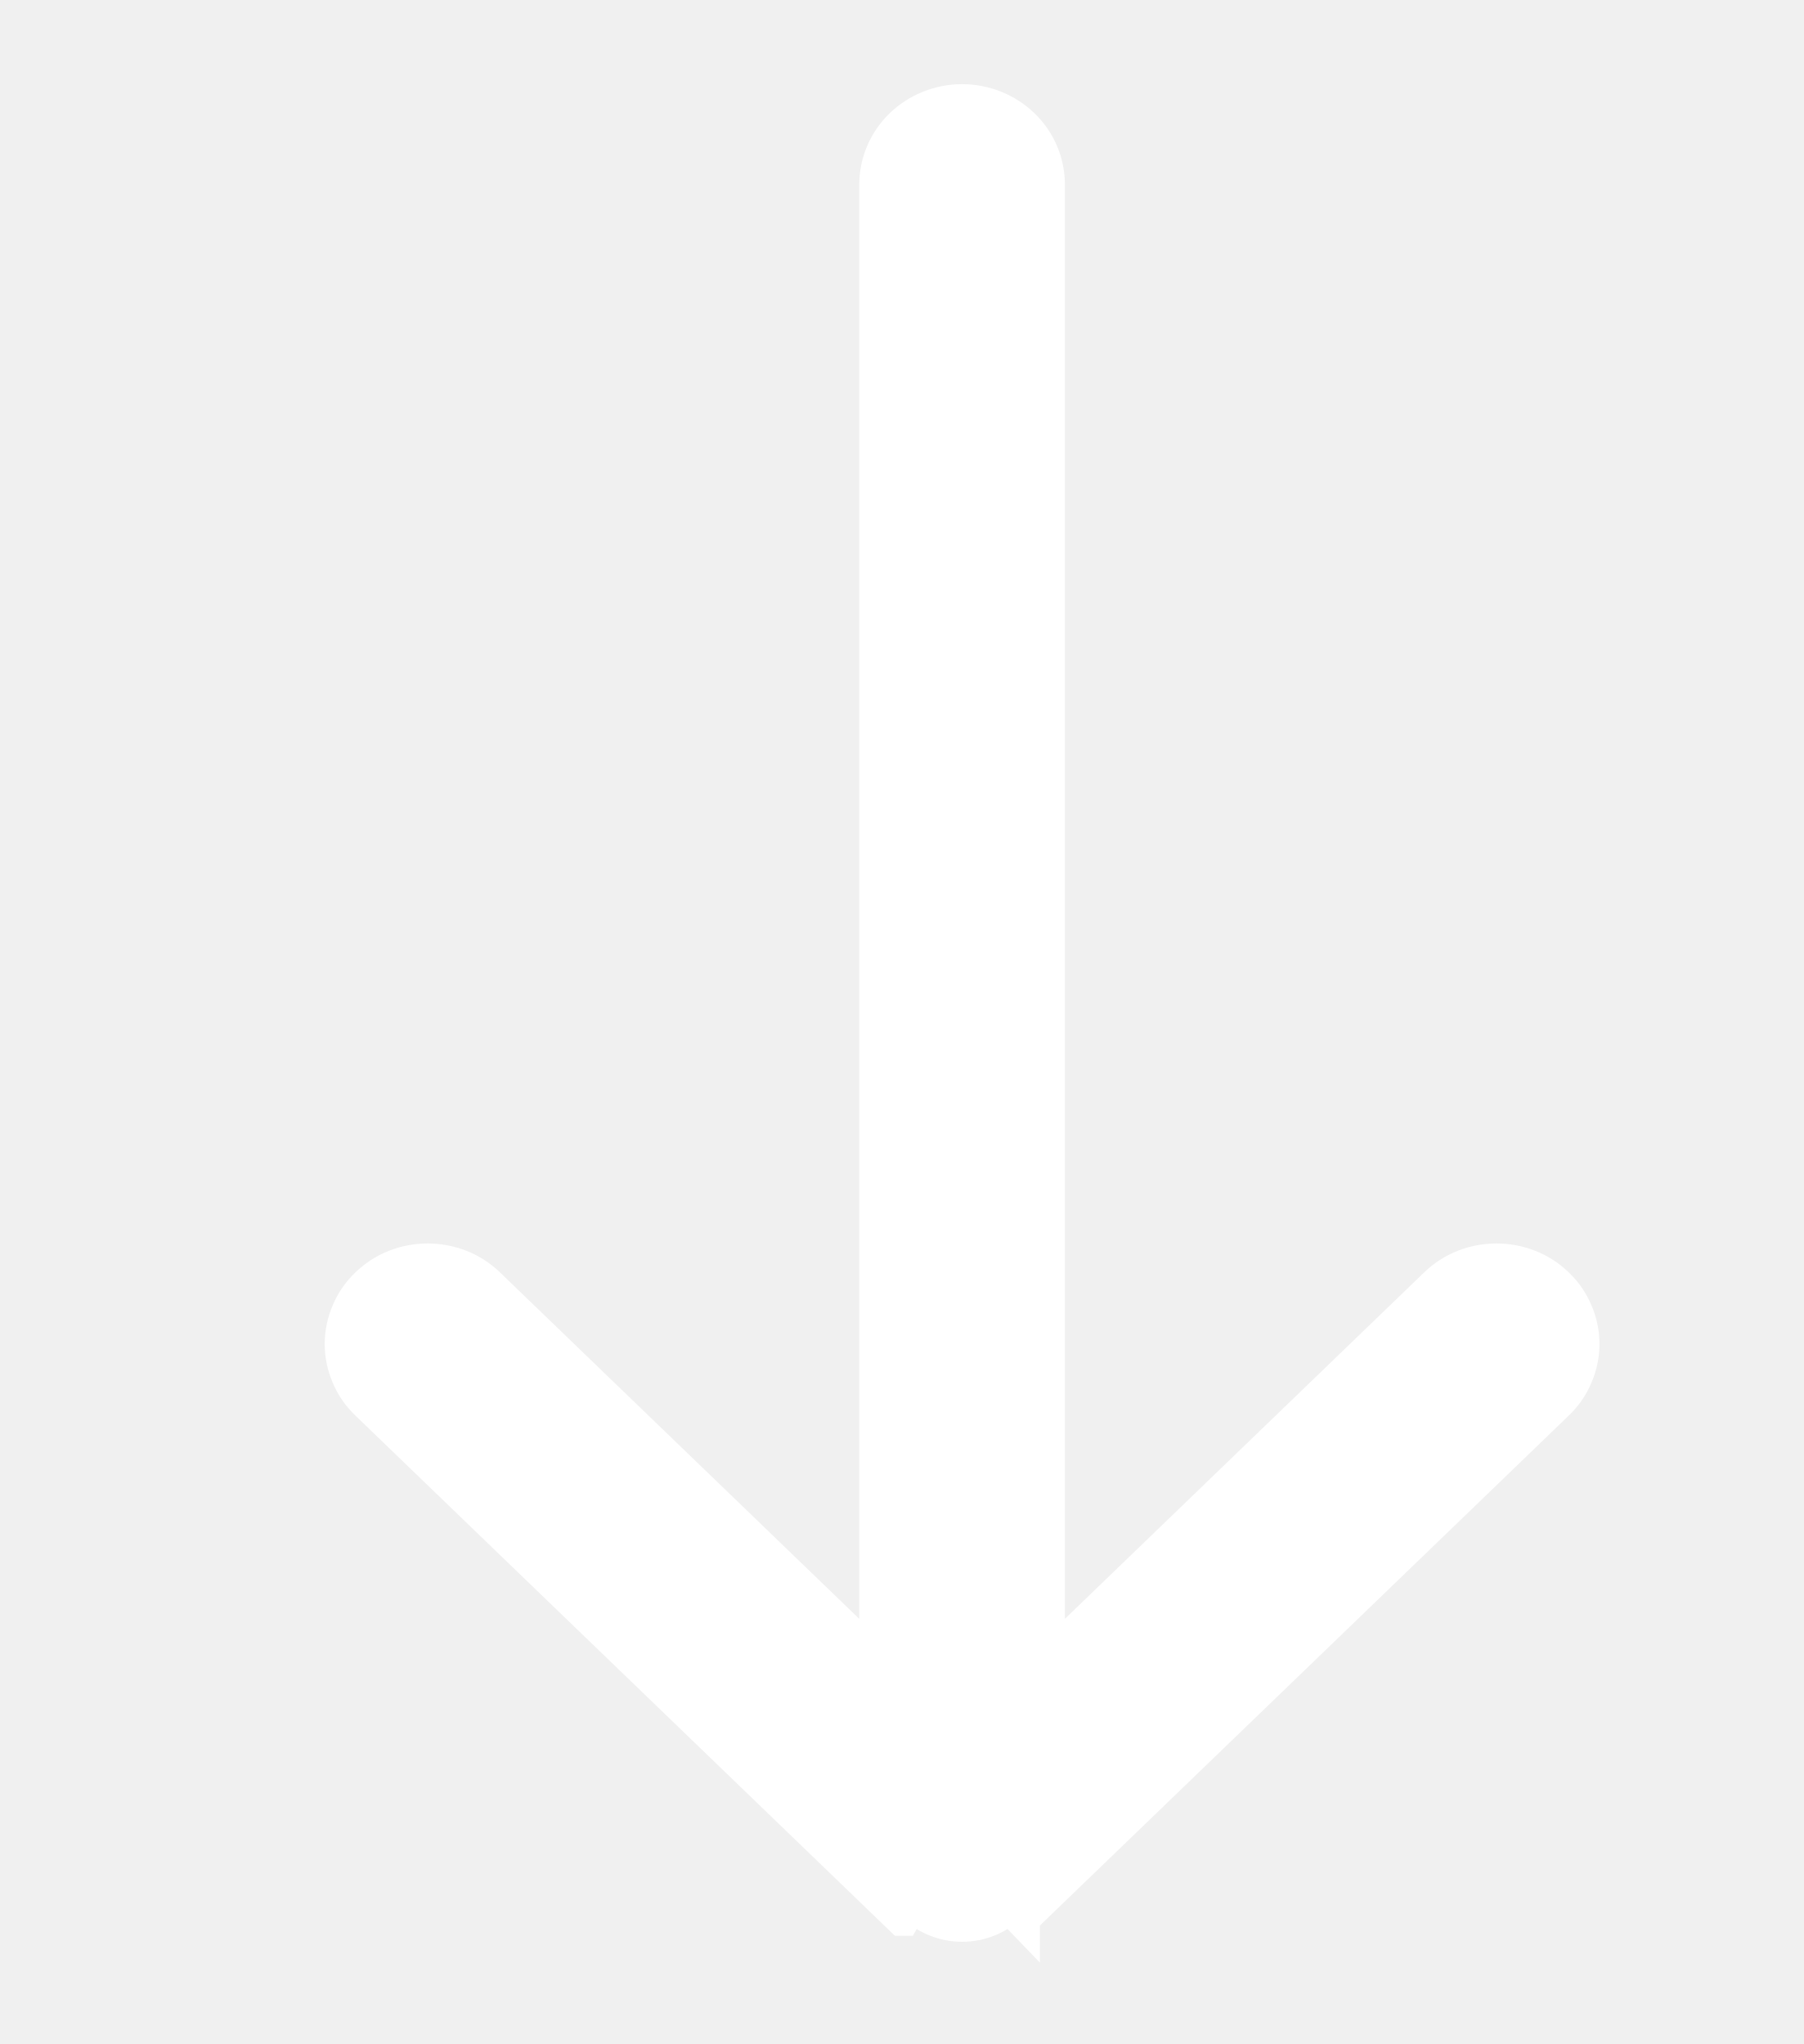
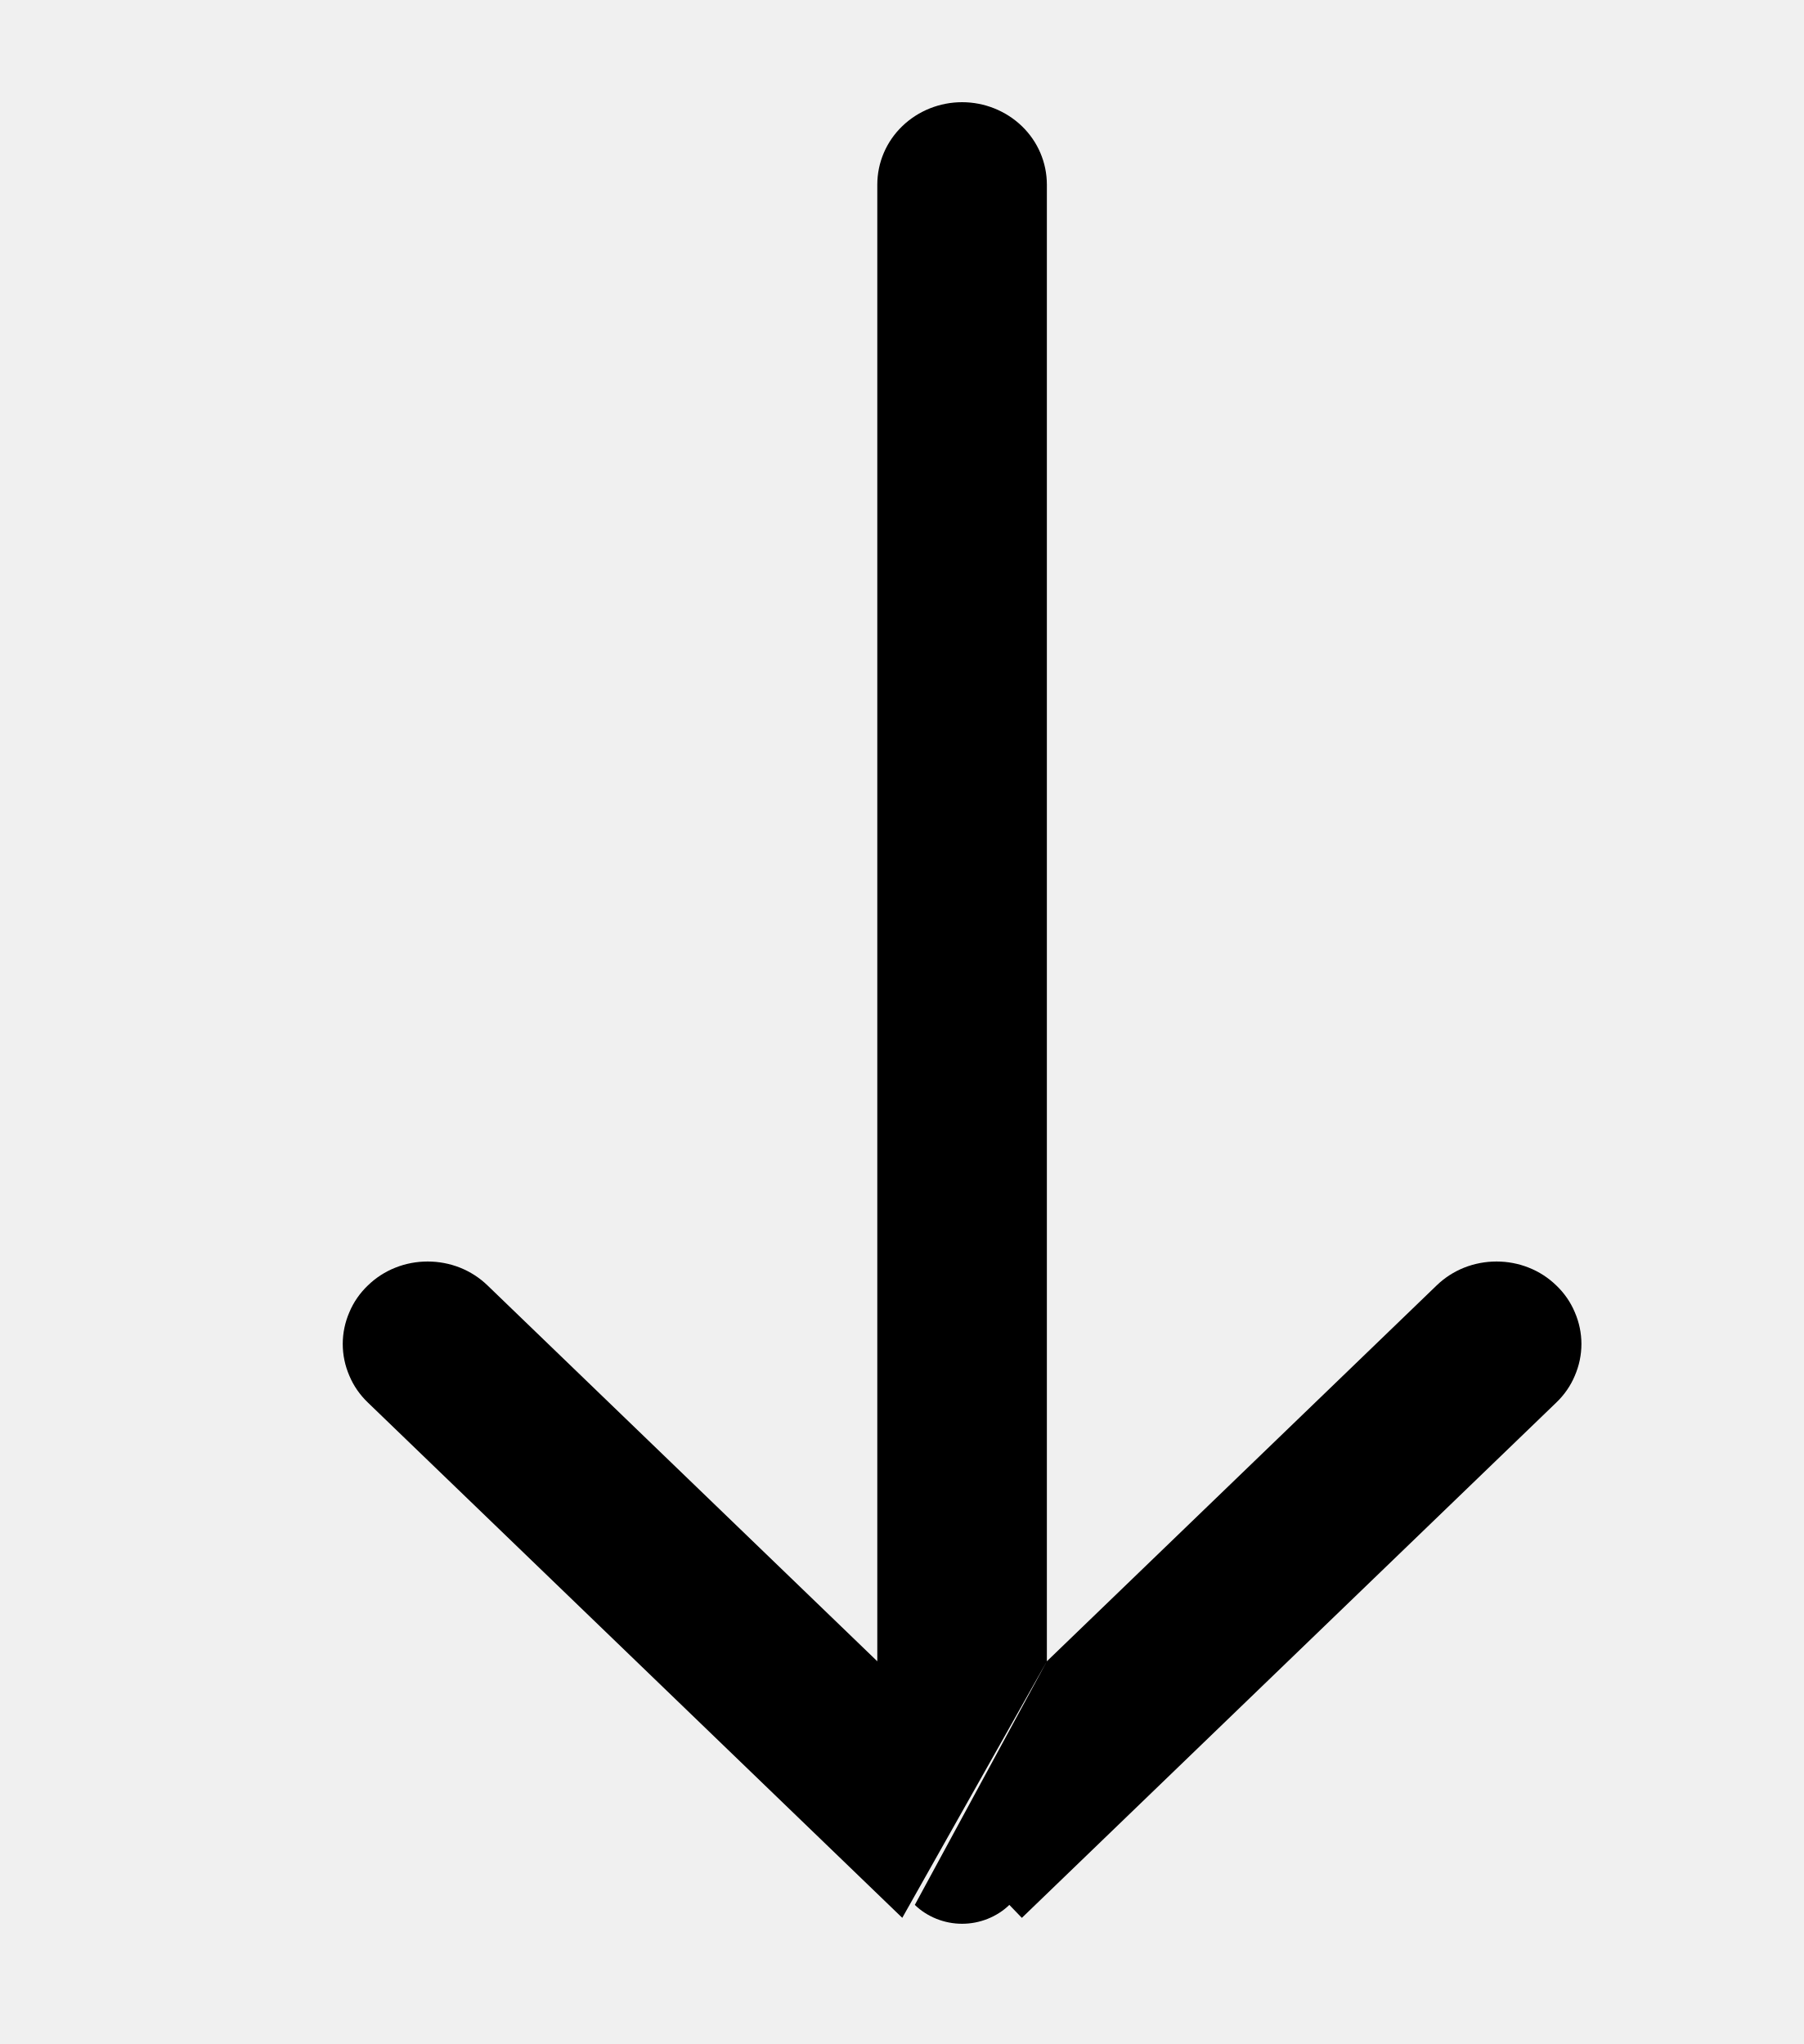
- <svg xmlns="http://www.w3.org/2000/svg" width="15" height="17" viewBox="0 0 15 17" fill="none">
-   <path d="M8.705 13.817L11.946 10.691L11.946 10.691C12.012 10.627 12.09 10.577 12.175 10.543C12.261 10.509 12.352 10.492 12.444 10.492C12.536 10.492 12.627 10.509 12.712 10.543C12.798 10.577 12.875 10.627 12.941 10.691C13.007 10.754 13.06 10.83 13.095 10.914C13.131 10.997 13.15 11.087 13.15 11.178C13.15 11.269 13.131 11.359 13.095 11.442C13.06 11.526 13.007 11.602 12.941 11.665L8.498 15.95C8.498 15.95 8.498 15.95 8.497 15.95L8.497 15.951L8.393 15.843C8.342 15.893 8.28 15.932 8.213 15.959C8.145 15.986 8.073 16 8 16C7.927 16 7.855 15.986 7.787 15.959C7.72 15.932 7.658 15.893 7.607 15.843L8.705 13.817ZM8.705 13.817V1.536C8.705 1.352 8.63 1.177 8.497 1.049C8.364 0.921 8.185 0.85 8 0.85C7.815 0.85 7.636 0.921 7.503 1.049C7.37 1.177 7.295 1.352 7.295 1.536L7.295 13.817L4.054 10.691L4.054 10.691C3.988 10.627 3.91 10.577 3.825 10.543C3.739 10.509 3.648 10.492 3.556 10.492C3.464 10.492 3.373 10.509 3.288 10.543C3.202 10.577 3.125 10.627 3.059 10.691C2.993 10.754 2.94 10.83 2.905 10.914C2.869 10.997 2.85 11.087 2.85 11.178C2.85 11.269 2.869 11.359 2.905 11.442C2.94 11.526 2.993 11.602 3.059 11.665L7.502 15.95C7.502 15.95 7.503 15.95 7.503 15.95L8.705 13.817Z" fill="white" stroke="white" stroke-width="0.3" />
+ <svg xmlns="http://www.w3.org/2000/svg" viewBox="0 0 15 17">
+   <path d="M8.705 13.817L11.946 10.691L11.946 10.691C12.012 10.627 12.09 10.577 12.175 10.543C12.261 10.509 12.352 10.492 12.444 10.492C12.536 10.492 12.627 10.509 12.712 10.543C12.798 10.577 12.875 10.627 12.941 10.691C13.007 10.754 13.06 10.83 13.095 10.914C13.131 10.997 13.15 11.087 13.15 11.178C13.15 11.269 13.131 11.359 13.095 11.442C13.06 11.526 13.007 11.602 12.941 11.665L8.498 15.95C8.498 15.95 8.498 15.95 8.497 15.95L8.497 15.951L8.393 15.843C8.342 15.893 8.28 15.932 8.213 15.959C8.145 15.986 8.073 16 8 16C7.927 16 7.855 15.986 7.787 15.959C7.72 15.932 7.658 15.893 7.607 15.843L8.705 13.817ZM8.705 13.817V1.536C8.705 1.352 8.63 1.177 8.497 1.049C8.364 0.921 8.185 0.85 8 0.85C7.815 0.85 7.636 0.921 7.503 1.049C7.37 1.177 7.295 1.352 7.295 1.536L7.295 13.817L4.054 10.691L4.054 10.691C3.988 10.627 3.91 10.577 3.825 10.543C3.739 10.509 3.648 10.492 3.556 10.492C3.464 10.492 3.373 10.509 3.288 10.543C3.202 10.577 3.125 10.627 3.059 10.691C2.993 10.754 2.94 10.83 2.905 10.914C2.869 10.997 2.85 11.087 2.85 11.178C2.85 11.269 2.869 11.359 2.905 11.442C2.94 11.526 2.993 11.602 3.059 11.665L7.502 15.95C7.502 15.95 7.503 15.95 7.503 15.95L8.705 13.817Z" stroke-width="0.3" />
</svg>
